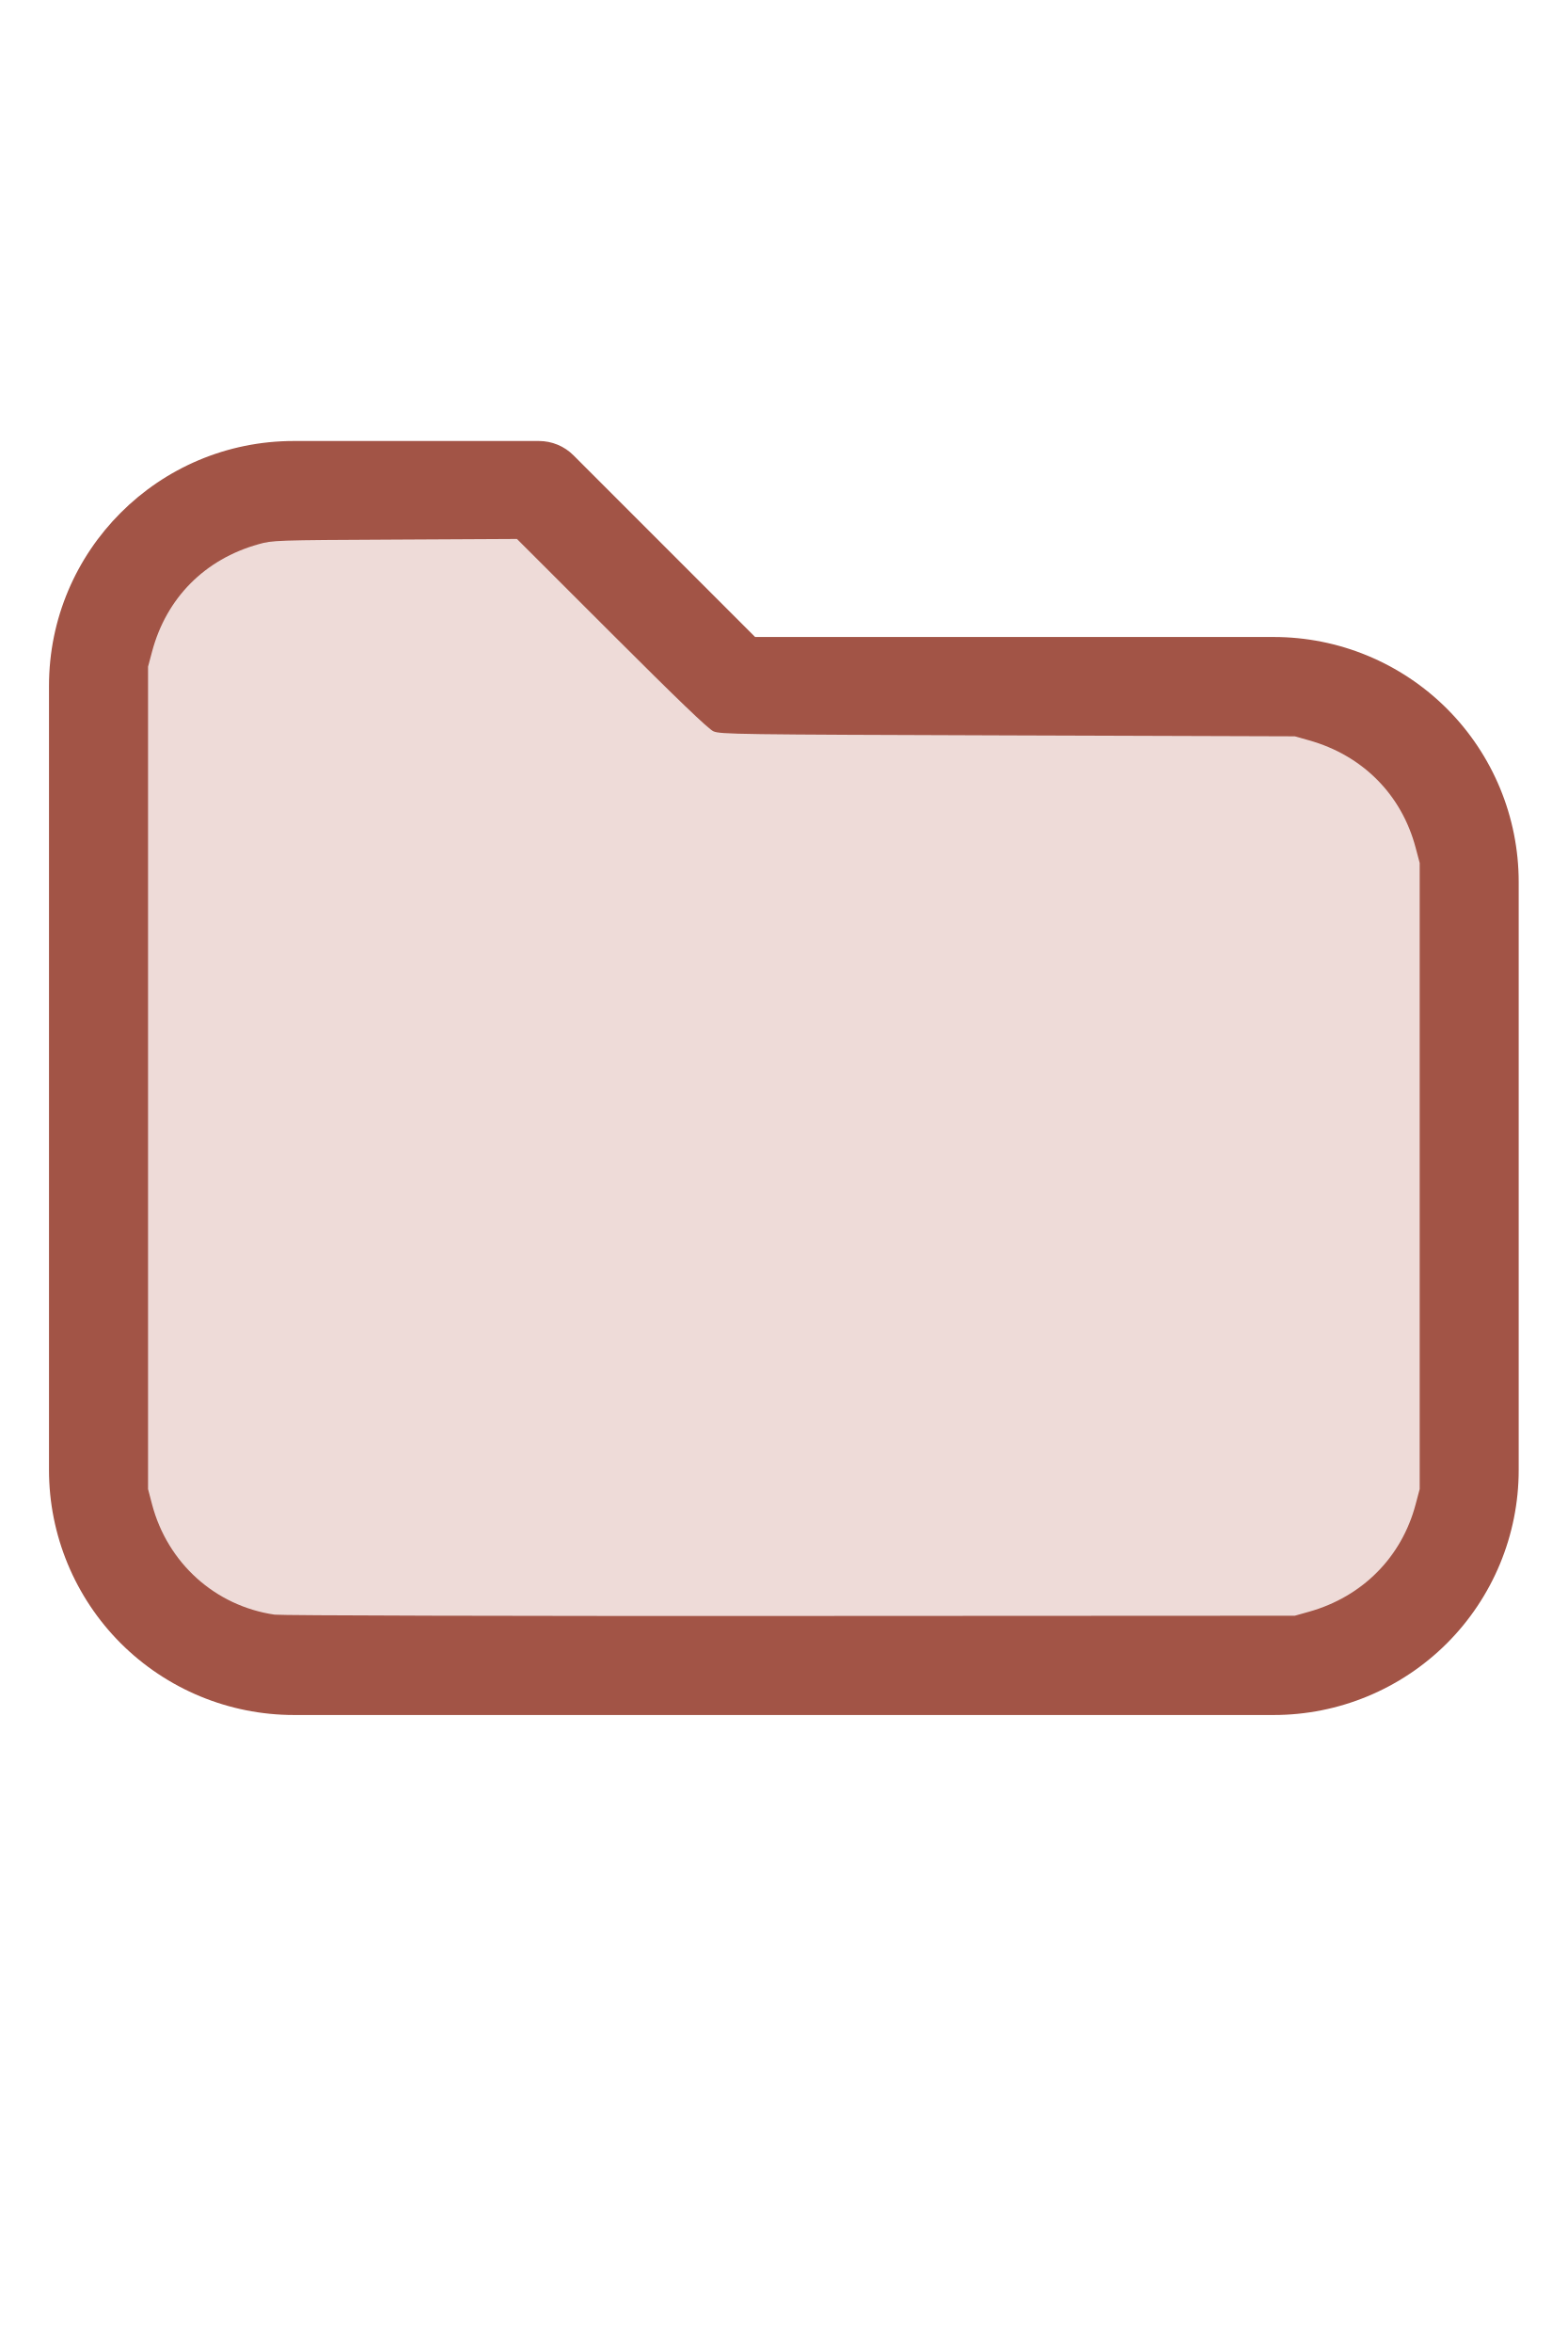
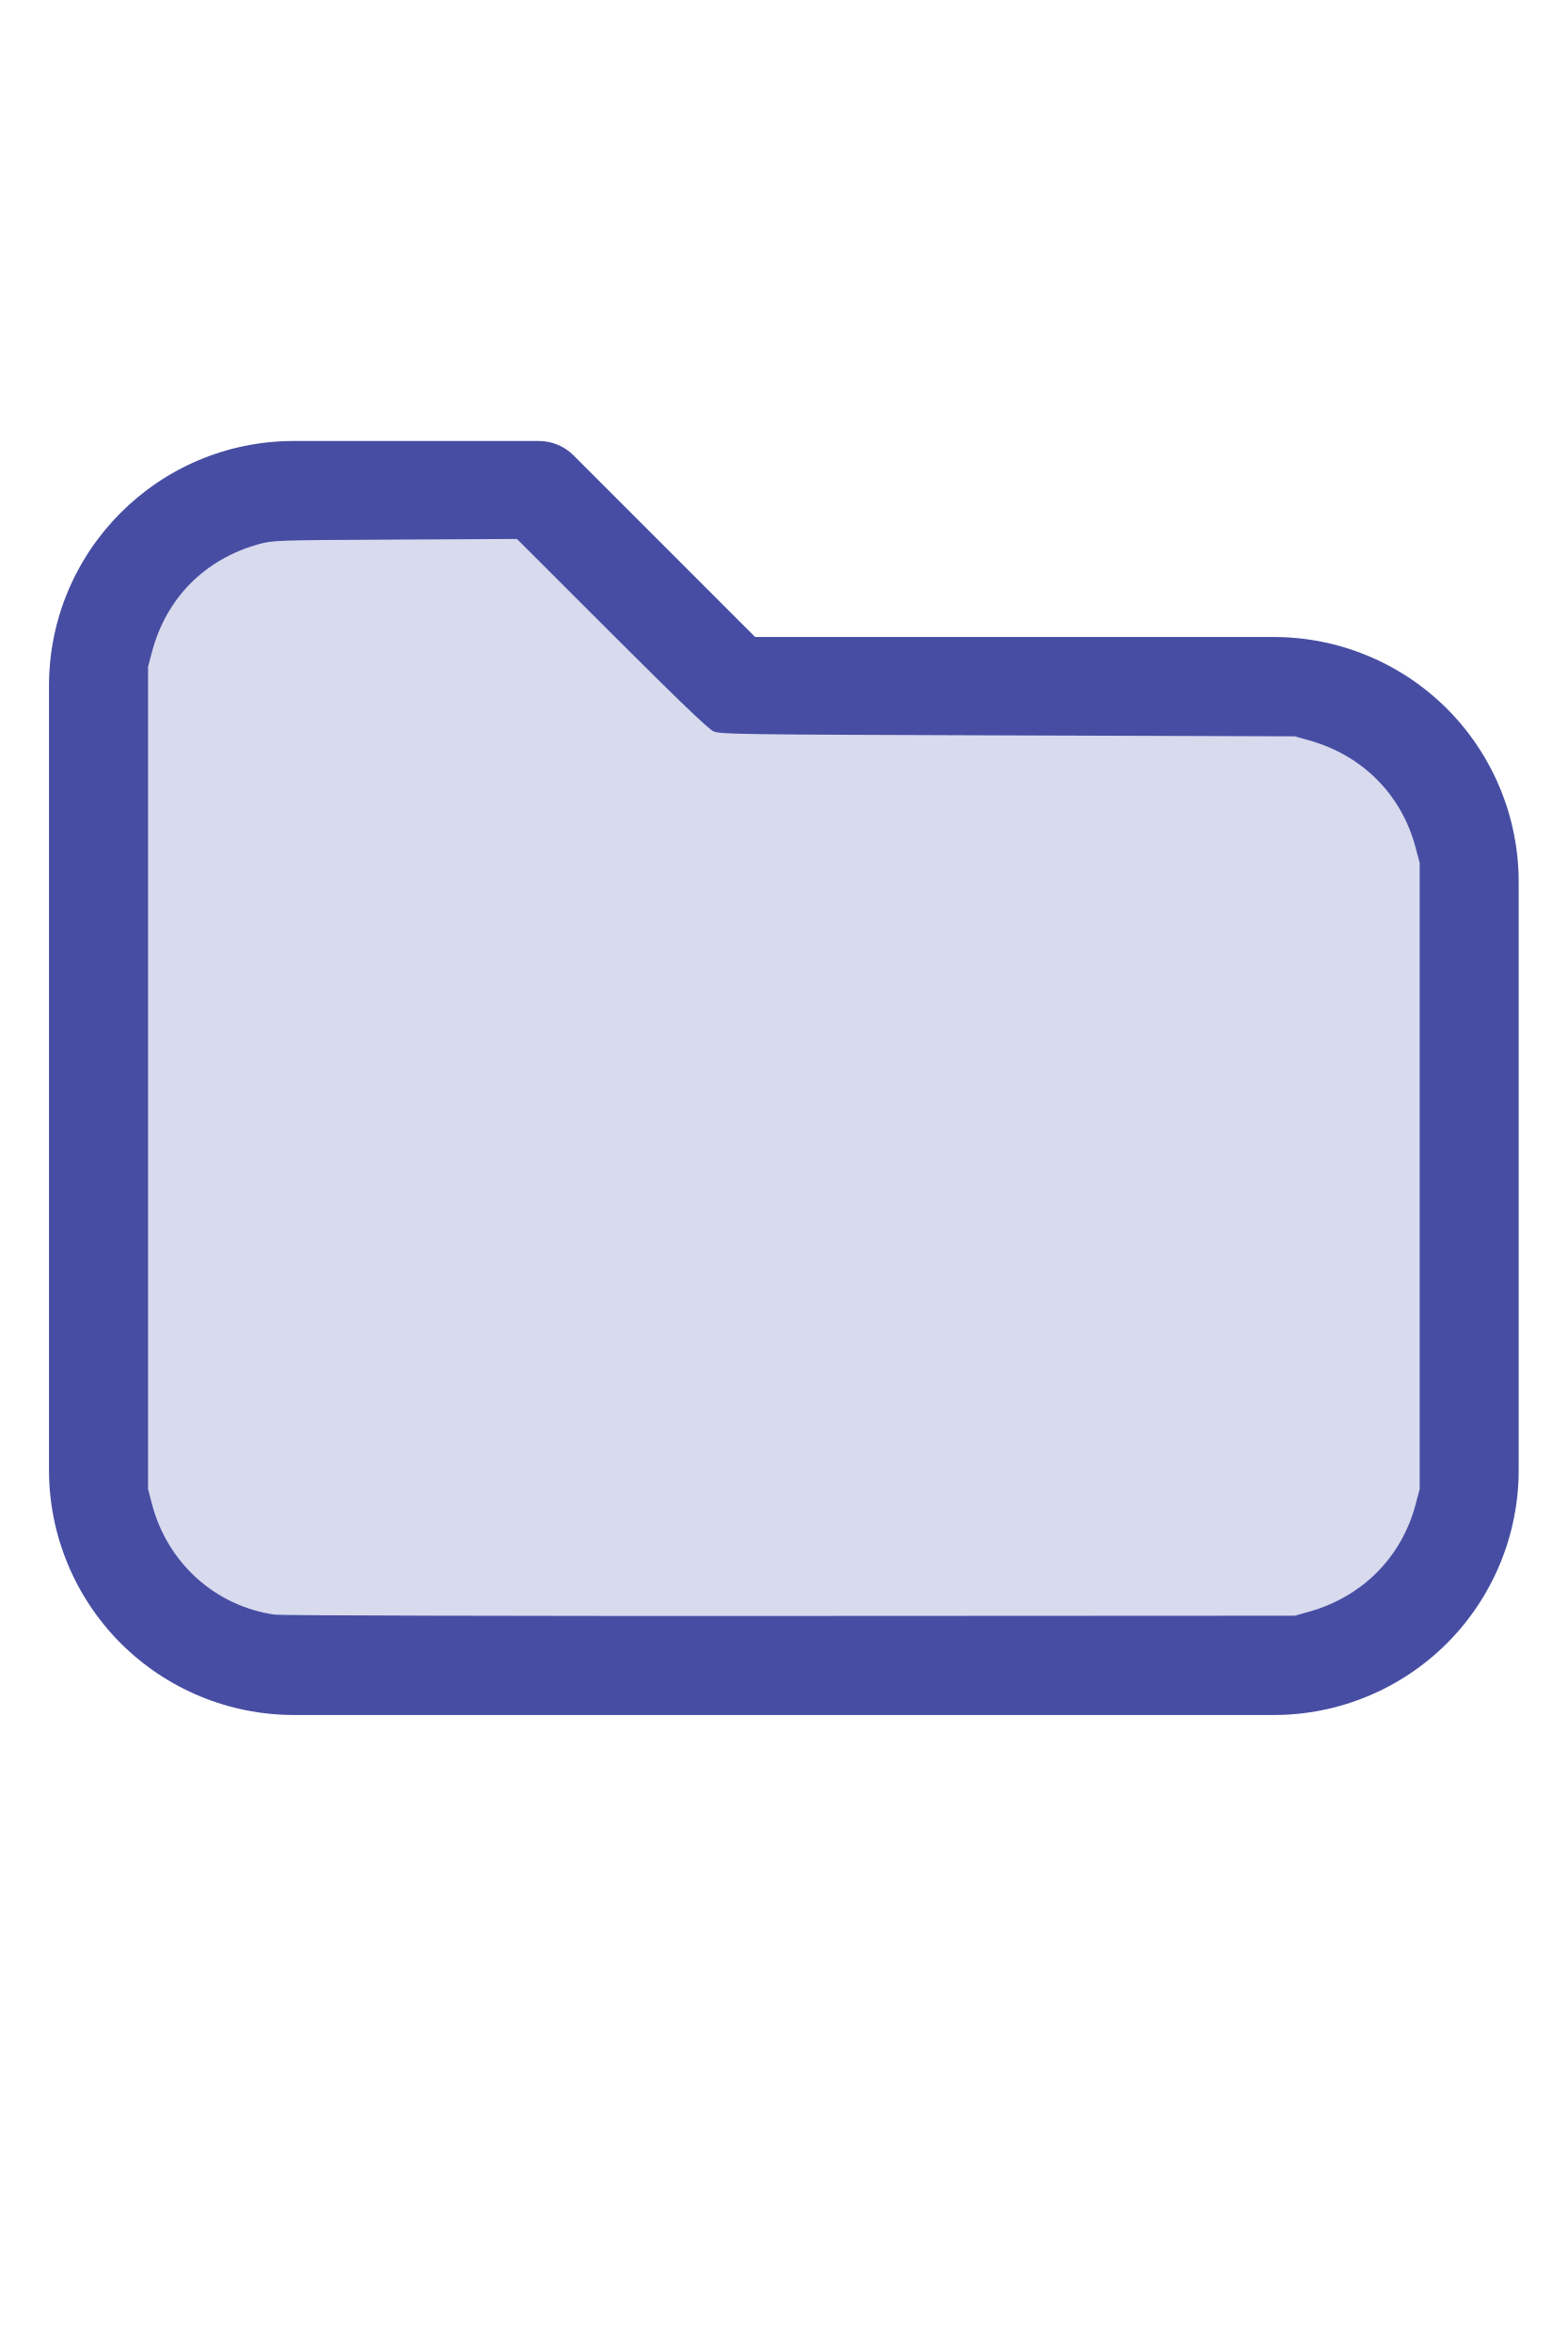
<svg xmlns="http://www.w3.org/2000/svg" version="1.1" width="16" height="24" viewBox="0 0 32 32" xml:space="preserve">
-   <g style="fill:#A25446;">
+   <g style="fill:#464DA2;">
    <path d="M1,5.998l-0,16.002c-0,1.326 0.527,2.598 1.464,3.536c0.938,0.937 2.21,1.464 3.536,1.464c5.322,0 14.678,-0 20,0c1.326,0 2.598,-0.527 3.536,-1.464c0.937,-0.938 1.464,-2.21 1.464,-3.536c0,-3.486 0,-8.514 0,-12c0,-1.326 -0.527,-2.598 -1.464,-3.536c-0.938,-0.937 -2.21,-1.464 -3.536,-1.464c-0,0 -10.586,0 -10.586,0c0,-0 -3.707,-3.707 -3.707,-3.707c-0.187,-0.188 -0.442,-0.293 -0.707,-0.293l-5.002,0c-2.76,0 -4.998,2.238 -4.998,4.998Zm2,-0l-0,16.002c-0,0.796 0.316,1.559 0.879,2.121c0.562,0.563 1.325,0.879 2.121,0.879l20,0c0.796,0 1.559,-0.316 2.121,-0.879c0.563,-0.562 0.879,-1.325 0.879,-2.121c0,-3.486 0,-8.514 0,-12c0,-0.796 -0.316,-1.559 -0.879,-2.121c-0.562,-0.563 -1.325,-0.879 -2.121,-0.879c-7.738,0 -11,0 -11,0c-0.265,0 -0.52,-0.105 -0.707,-0.293c-0,0 -3.707,-3.707 -3.707,-3.707c-0,0 -4.588,0 -4.588,0c-1.656,0 -2.998,1.342 -2.998,2.998Z" />
  </g>
-   <g style="fill:#EEDBD8;stroke-width:0;">
+   <g style="fill:#D8DAEE;stroke-width:0;">
    <path d="M 5.606,24.952 C 4.392,24.775 3.42,23.9 3.103,22.699 L 3.022,22.389 V 13.998 5.606 L 3.104,5.298 C 3.396,4.203 4.18,3.412 5.279,3.106 5.565,3.026 5.615,3.024 8.061,3.012 l 2.491,-0.013 1.932,1.93 c 1.344,1.343 1.976,1.95 2.078,1.995 0.137,0.062 0.474,0.066 6.007,0.084 l 5.861,0.019 0.291,0.082 c 1.095,0.308 1.89,1.109 2.176,2.193 l 0.082,0.309 V 16 22.389 l -0.082,0.309 c -0.284,1.079 -1.086,1.888 -2.176,2.194 l -0.291,0.082 -10.303,0.005 c -5.7,0.003 -10.4,-0.009 -10.521,-0.027 z" />
  </g>
</svg>
